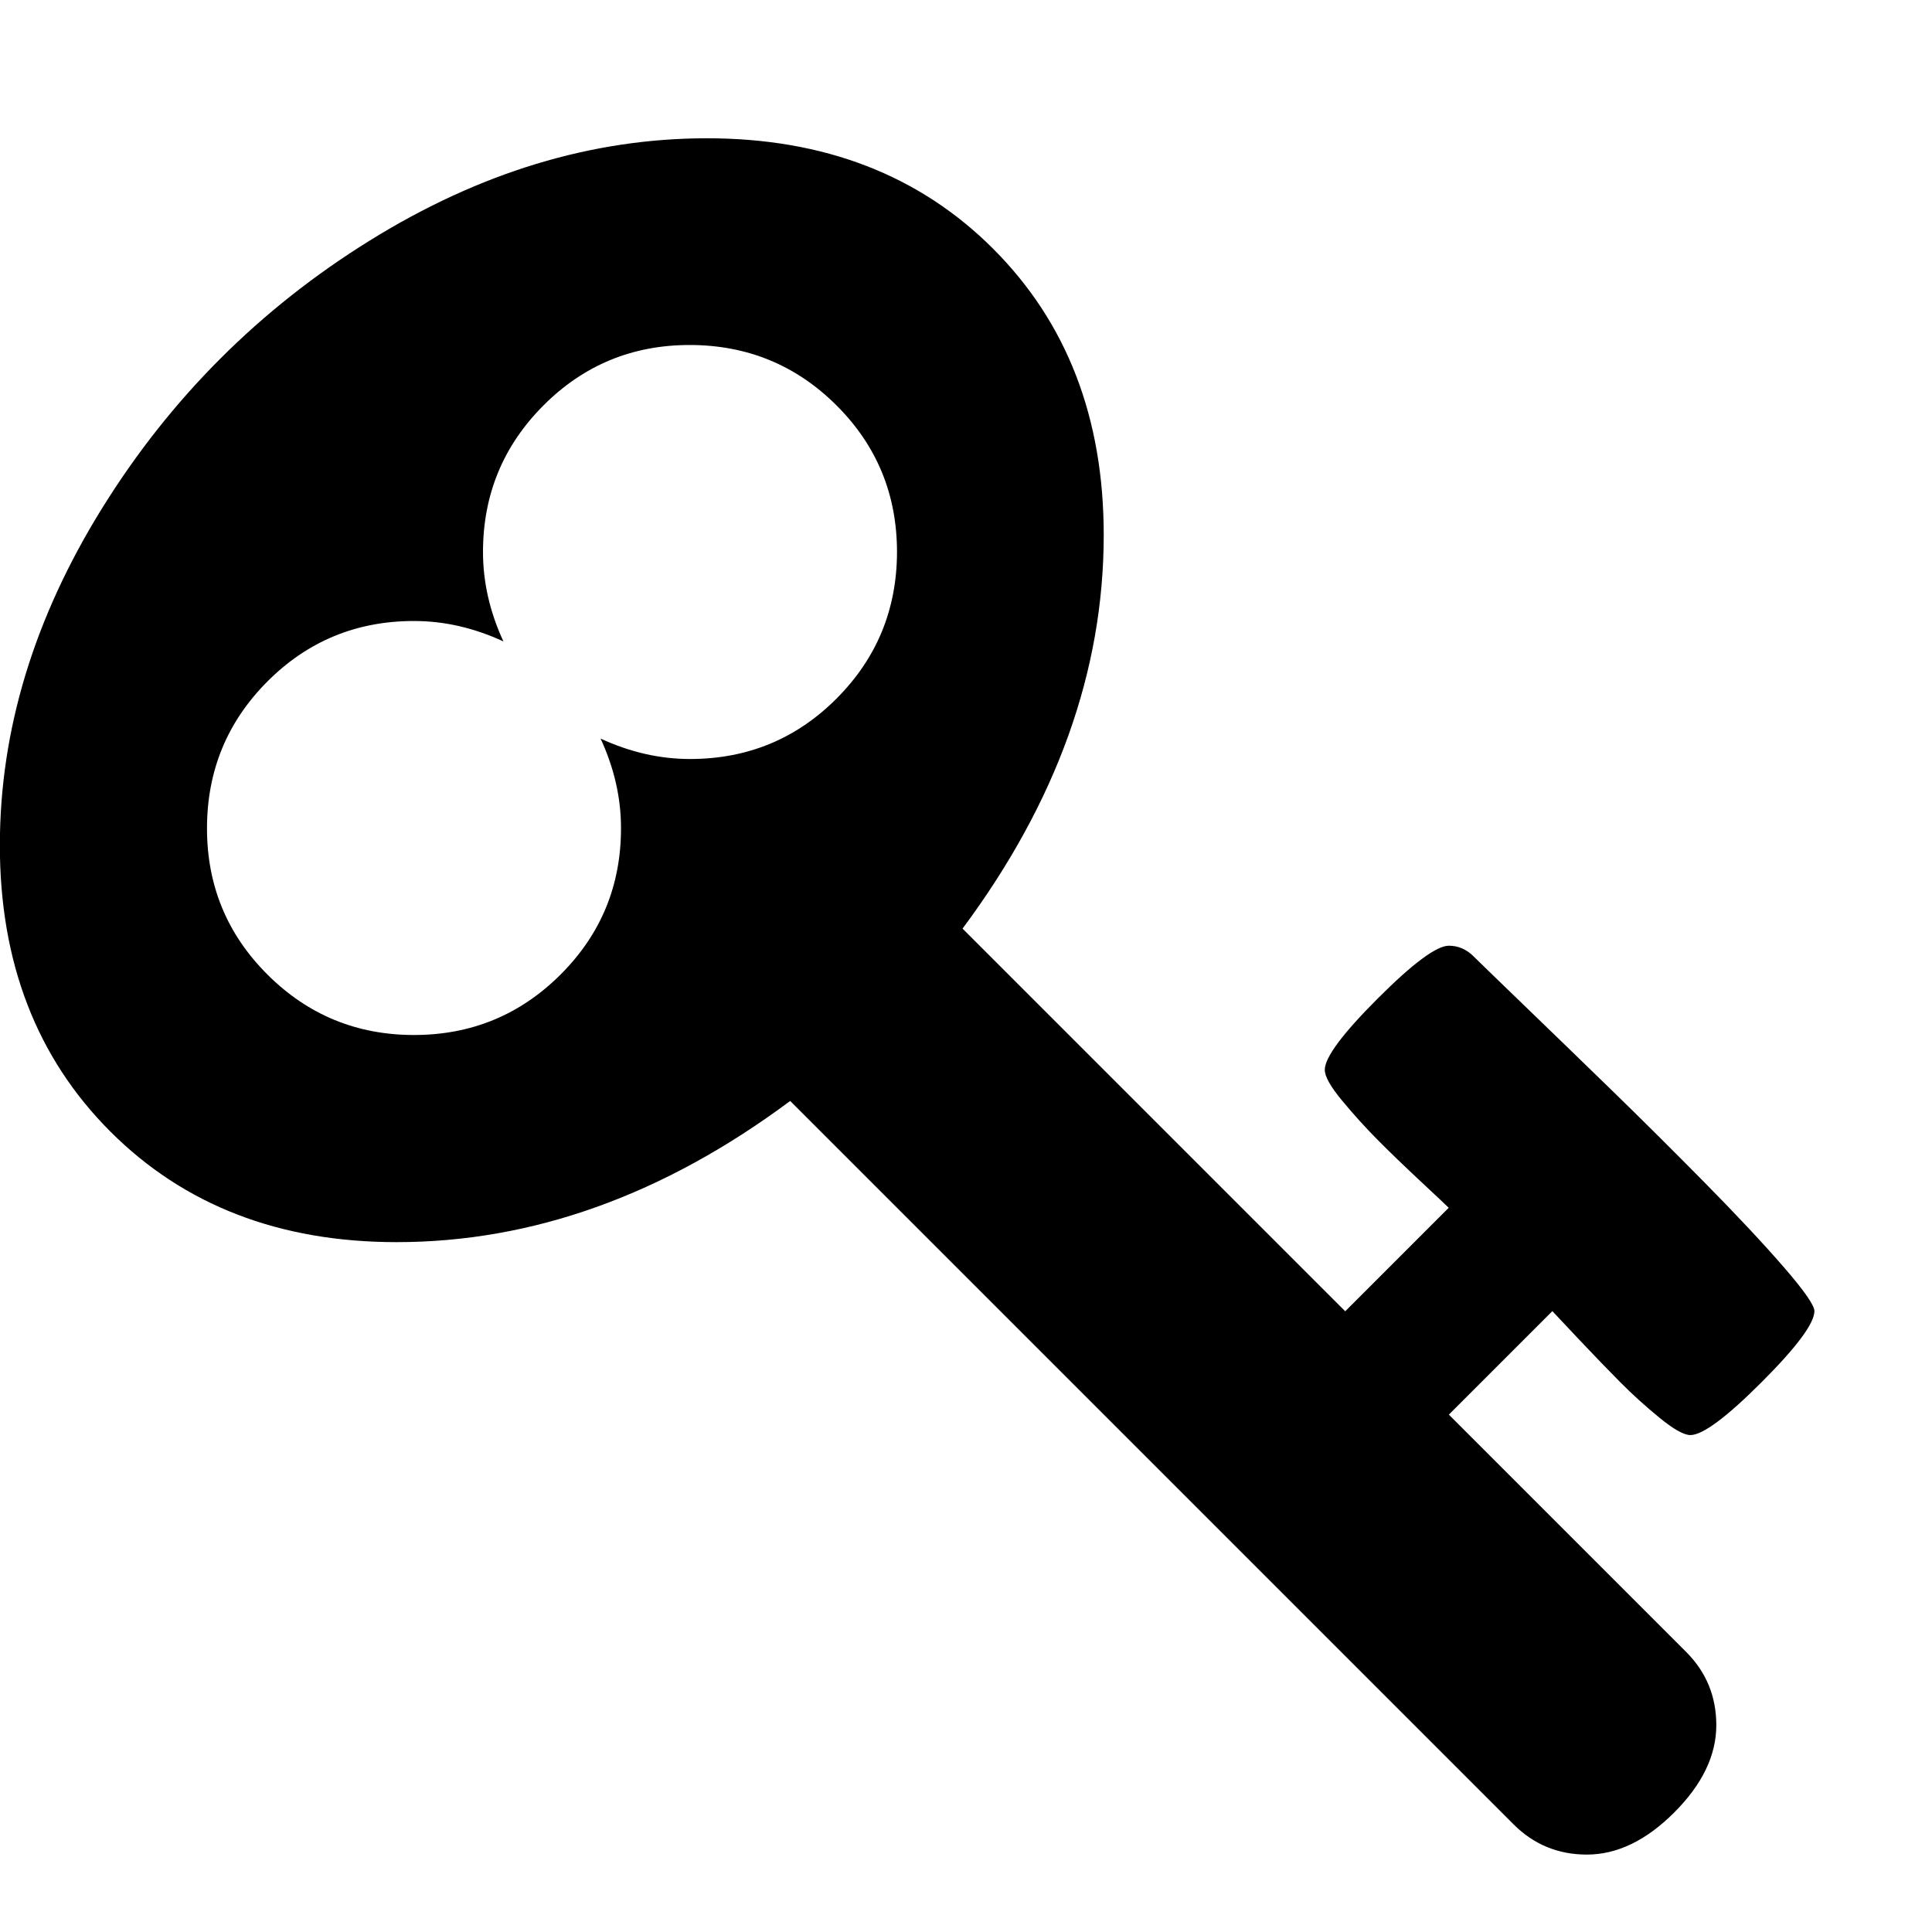
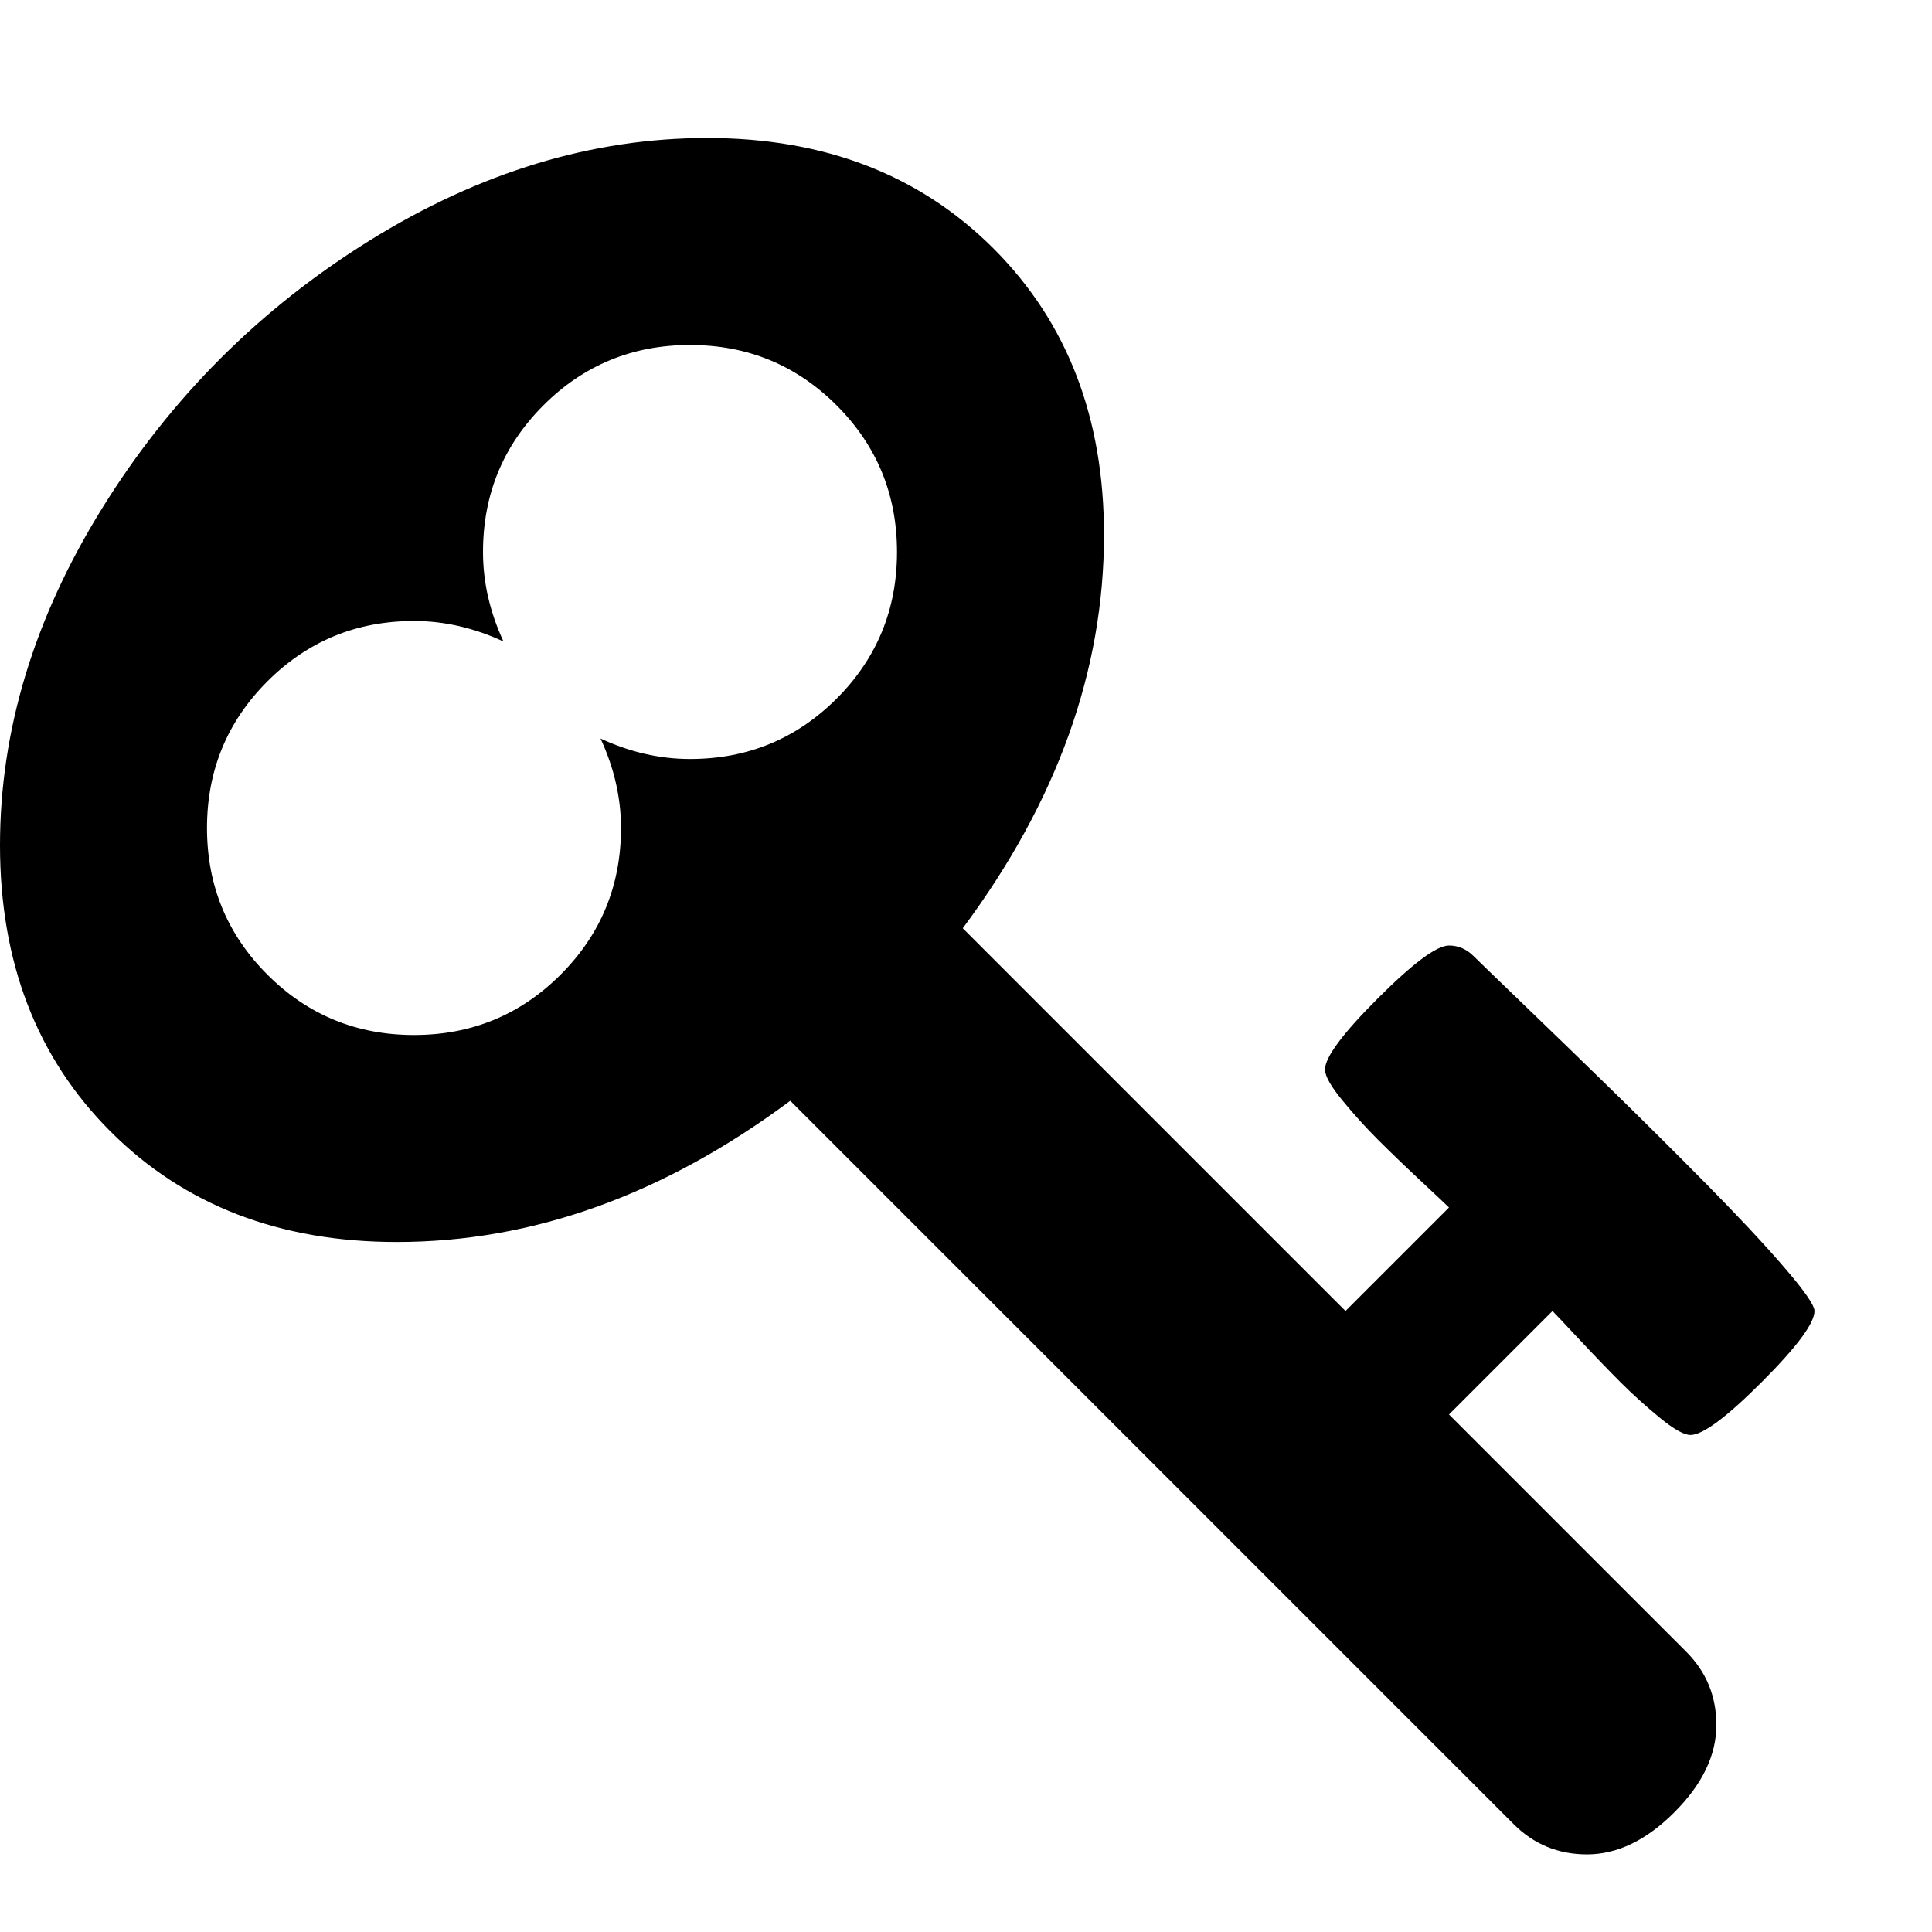
- <svg xmlns="http://www.w3.org/2000/svg" version="1.1" width="14" height="14" viewBox="0 0 14 14">
-   <path fill="#000000" d="M6.5 4q0-0.625-0.438-1.062t-1.062-0.438-1.062 0.438-0.438 1.062q0 0.328 0.148 0.648-0.32-0.148-0.648-0.148-0.625 0-1.062 0.438t-0.438 1.062 0.438 1.062 1.062 0.438 1.062-0.438 0.438-1.062q0-0.328-0.148-0.648 0.32 0.148 0.648 0.148 0.625 0 1.062-0.438t0.438-1.062zM13.148 9.5q0 0.133-0.383 0.516t-0.516 0.383q-0.070 0-0.223-0.125t-0.285-0.258-0.301-0.312-0.191-0.203l-0.75 0.75 1.719 1.719q0.219 0.219 0.219 0.531 0 0.328-0.305 0.633t-0.633 0.305q-0.312 0-0.531-0.219l-5.242-5.242q-1.375 1.023-2.852 1.023-1.273 0-2.074-0.801t-0.801-2.074q0-1.25 0.742-2.445t1.937-1.937 2.445-0.742q1.273 0 2.074 0.801t0.801 2.074q0 1.477-1.023 2.852l2.773 2.773 0.75-0.75q-0.023-0.023-0.203-0.191t-0.312-0.301-0.258-0.285-0.125-0.223q0-0.133 0.383-0.516t0.516-0.383q0.102 0 0.18 0.078 0.047 0.047 0.359 0.348t0.641 0.621 0.676 0.672 0.57 0.609 0.223 0.32z" />
+ <svg xmlns="http://www.w3.org/2000/svg" width="1792" height="1792" viewBox="0 0 1792 1792">
+   <path d="M832 512q0-80-56-136t-136-56-136 56-56 136q0 42 19 83-41-19-83-19-80 0-136 56t-56 136 56 136 136 56 136-56 56-136q0-42-19-83 41 19 83 19 80 0 136-56t56-136zm851 704q0 17-49 66t-66 49q-9 0-28.5-16t-36.5-33-38.5-40-24.5-26l-96 96 220 220q28 28 28 68 0 42-39 81t-81 39q-40 0-68-28l-671-671q-176 131-365 131-163 0-265.5-102.5T0 784q0-160 95-313t248-248 313-95q163 0 265.5 102.5T1024 496q0 189-131 365l355 355 96-96q-3-3-26-24.5t-40-38.5-33-36.5-16-28.5q0-17 49-66t66-49q13 0 23 10 6 6 46 44.5t82 79.5 86.5 86 73 78 28.5 41z" />
</svg>
